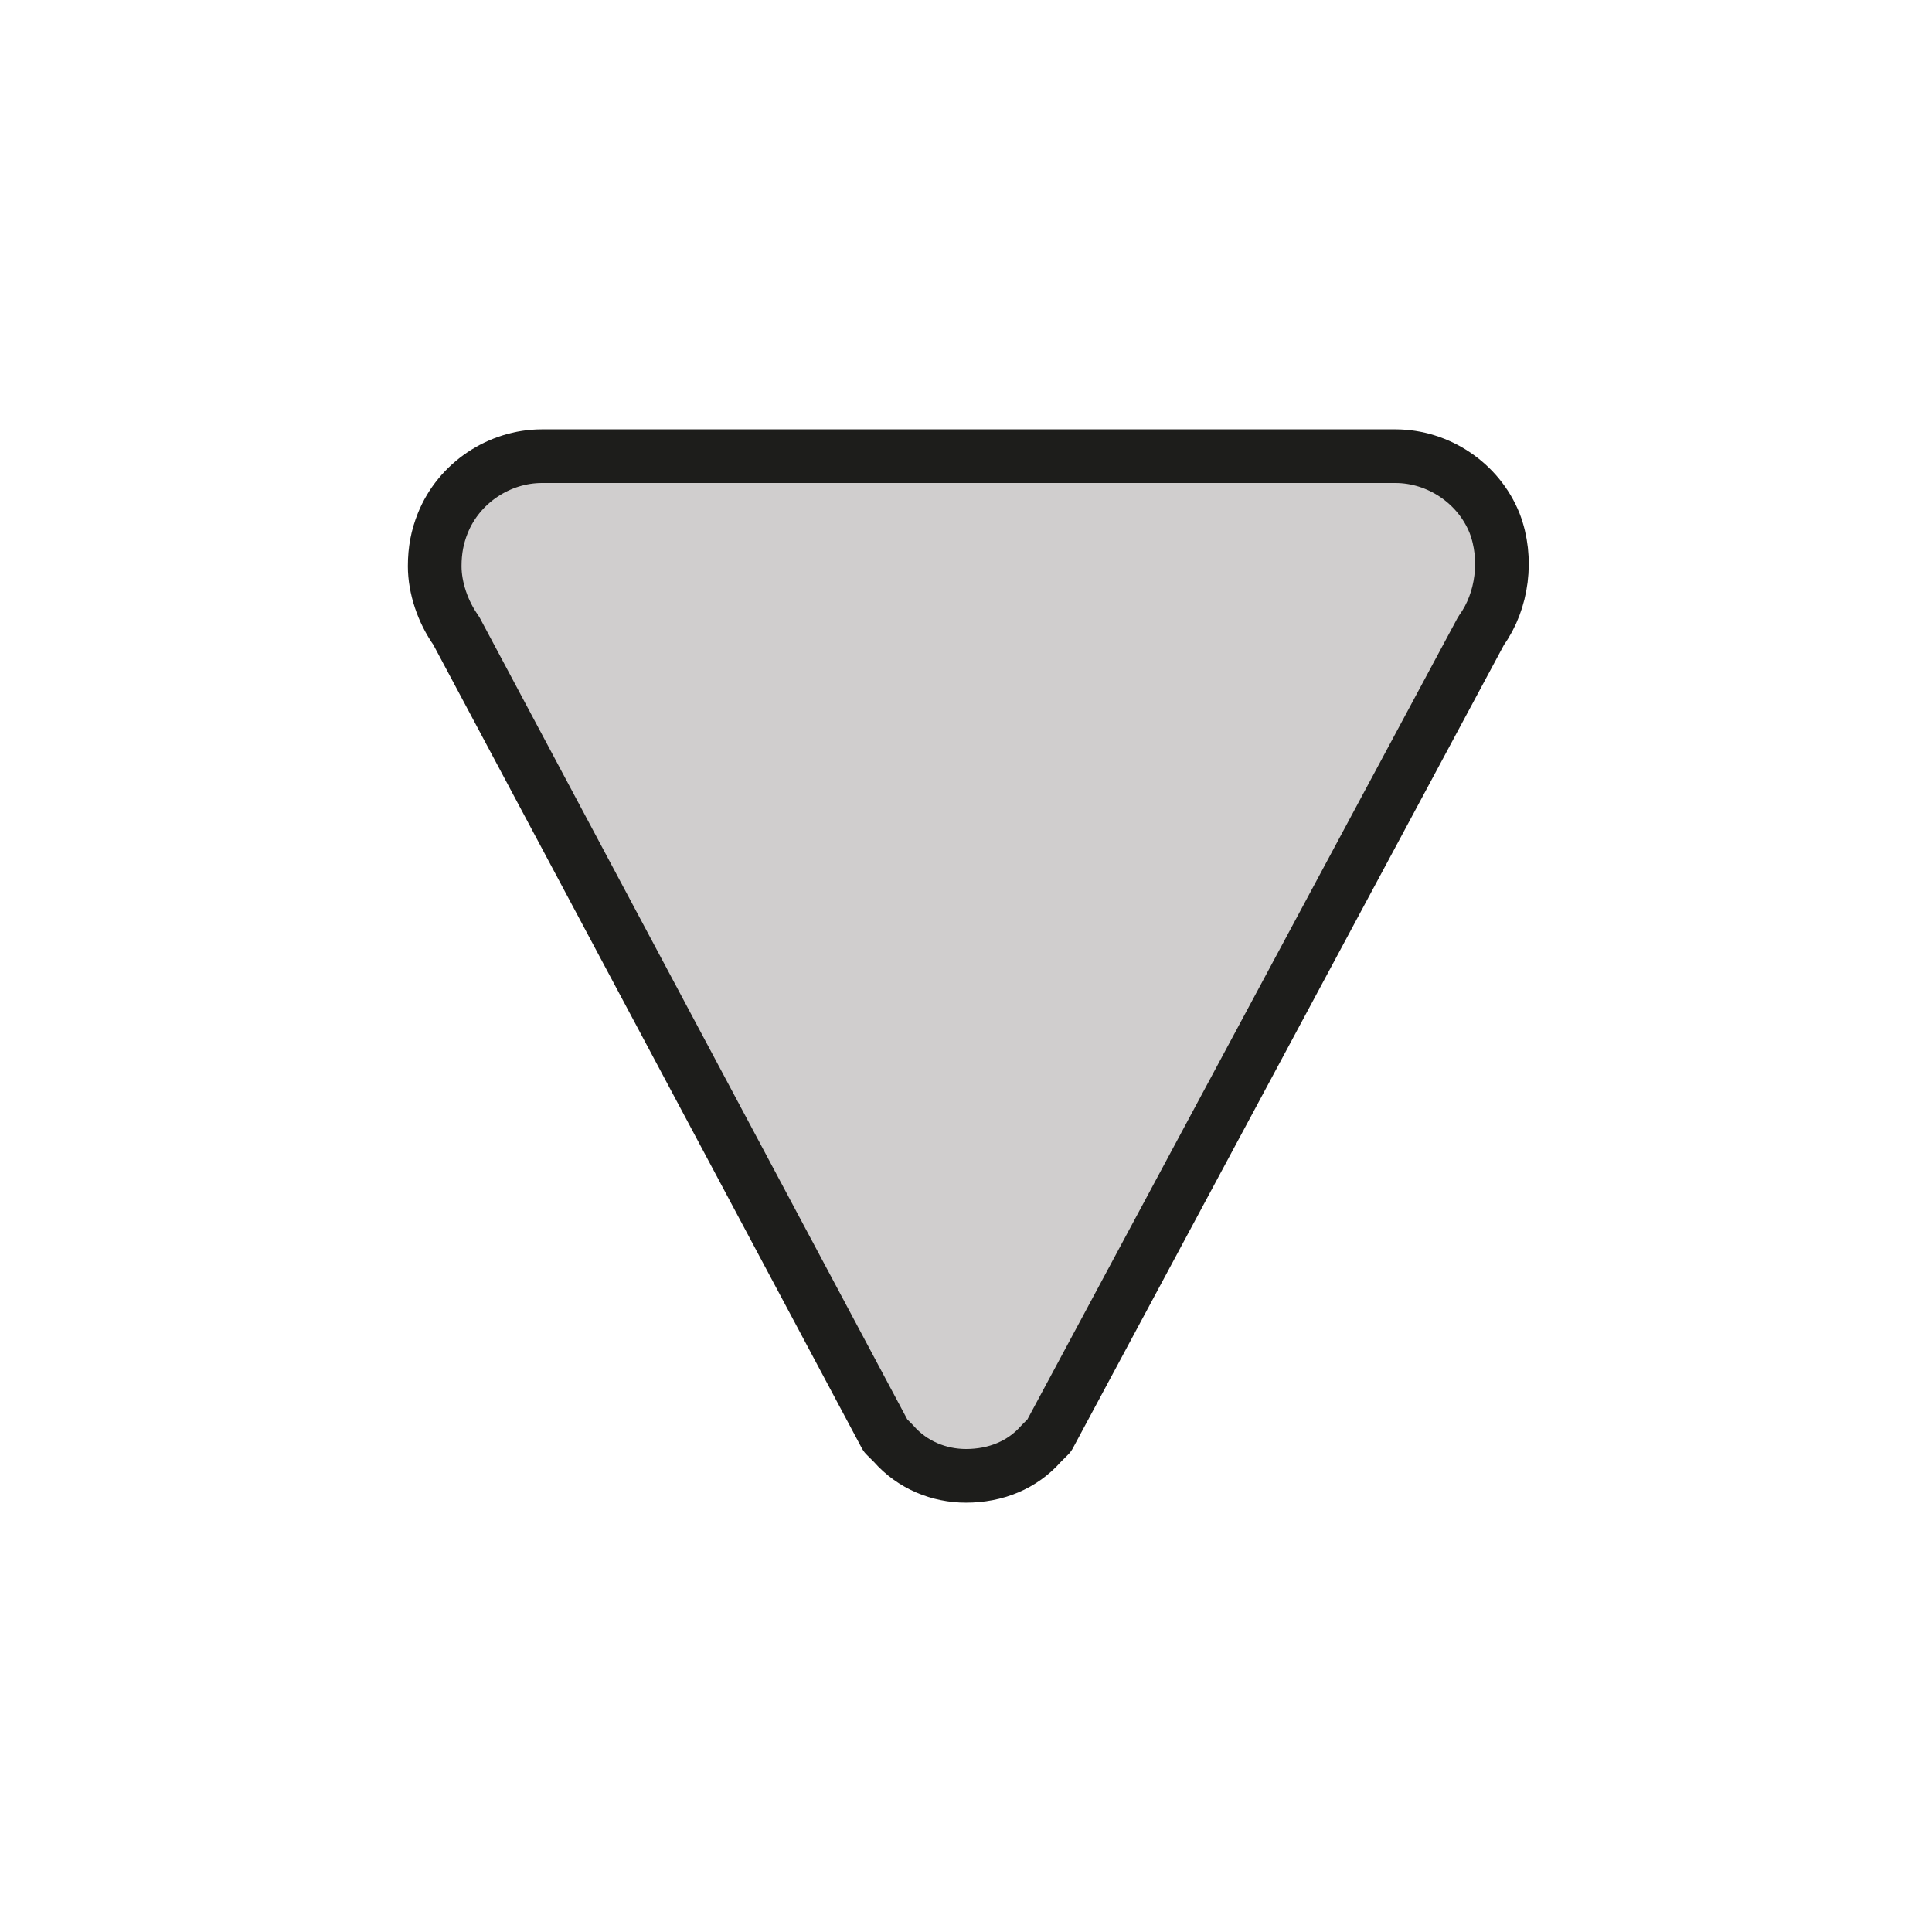
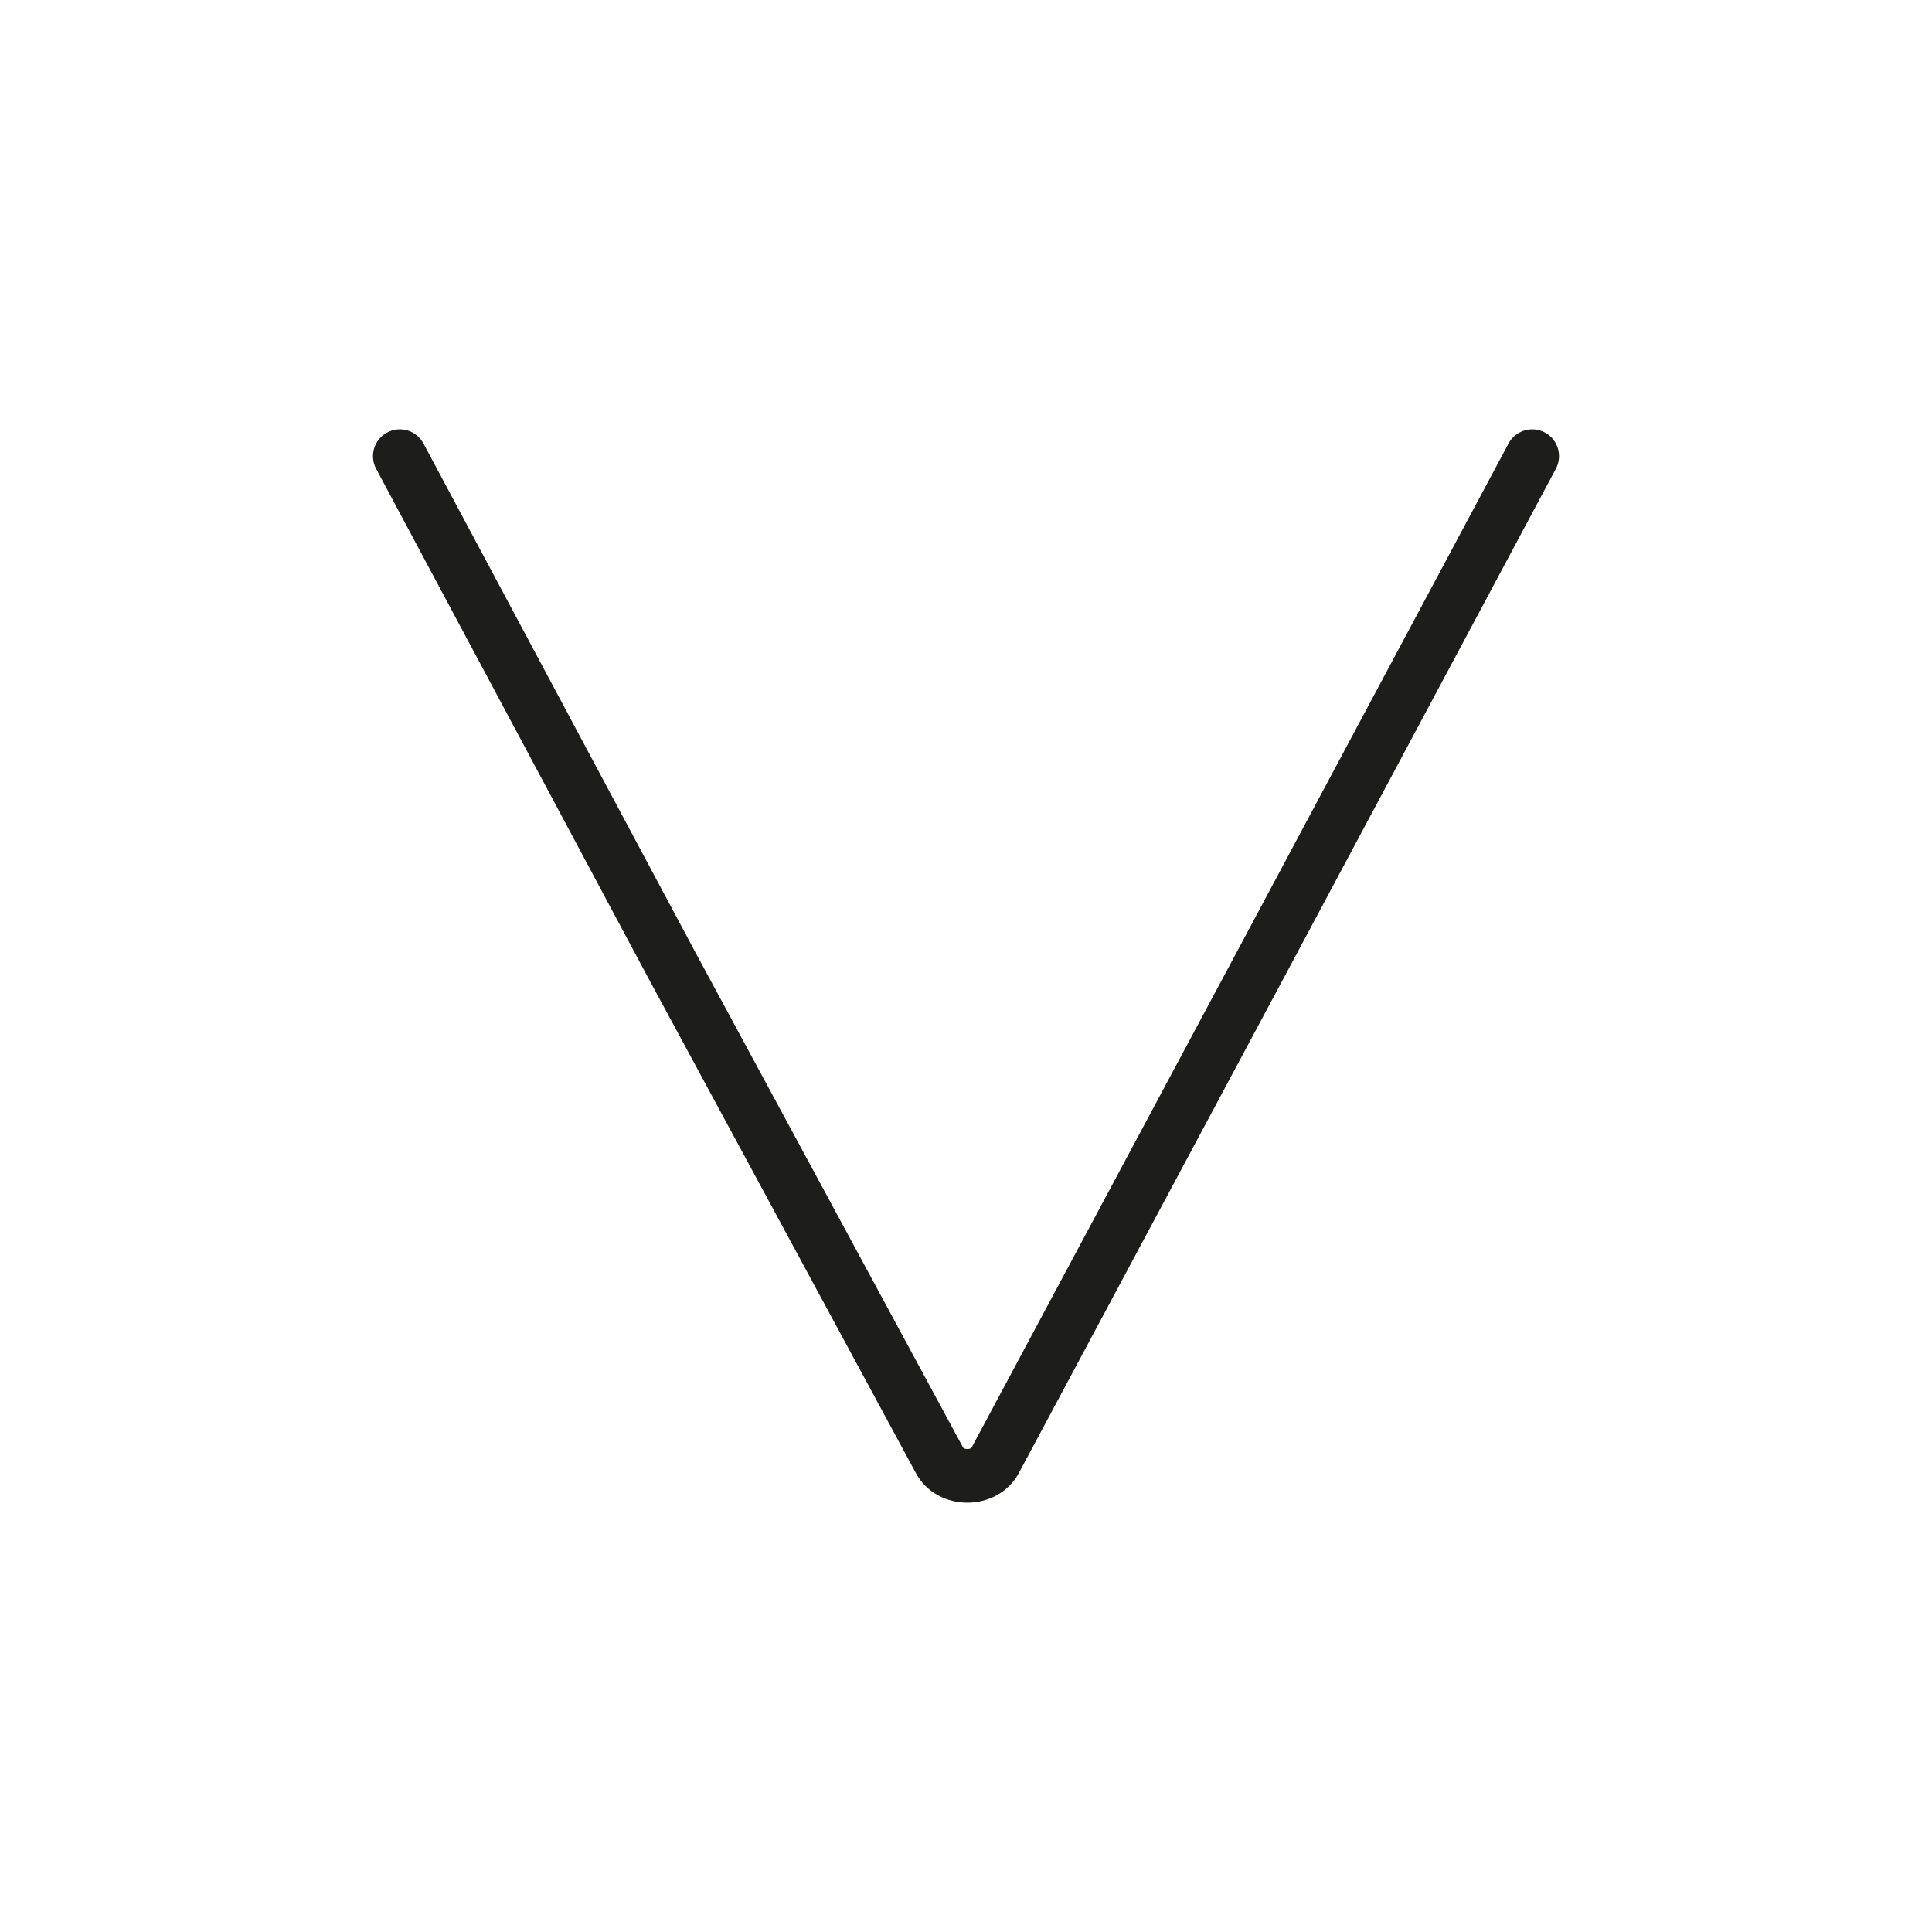
<svg xmlns="http://www.w3.org/2000/svg" version="1.1" id="emoji" x="0px" y="0px" viewBox="0 0 72 72" enable-background="new 0 0 72 72" xml:space="preserve">
-   <g id="_xD83D__xDD3D__2_">
-     <path fill="#D0CECE" stroke="#1D1D1B" stroke-width="2" stroke-linejoin="round" stroke-miterlimit="10" d="M16.5,19.5   c-0.2,0.5-0.3,1-0.3,1.6c0,0.8,0.3,1.7,0.8,2.4l16,30l0.3,0.3C34,54.6,35,55,36,55c1.1,0,2.1-0.4,2.8-1.2l0.3-0.3l16.1-30   c0.8-1.1,1-2.7,0.5-4C55.1,18,53.6,17,52,17H20.2C18.6,17,17.1,18,16.5,19.5z" />
-   </g>
+   <path id="_xD83D__xDD3D_" fill="none" stroke="#1D1D1B" stroke-width="2" stroke-linecap="round" stroke-linejoin="round" stroke-miterlimit="10" d="  M57.1,17L47,35.9l-9.9,18.5c-0.4,0.8-1.7,0.8-2.1,0L25,35.9L14.9,17" />
</svg>
